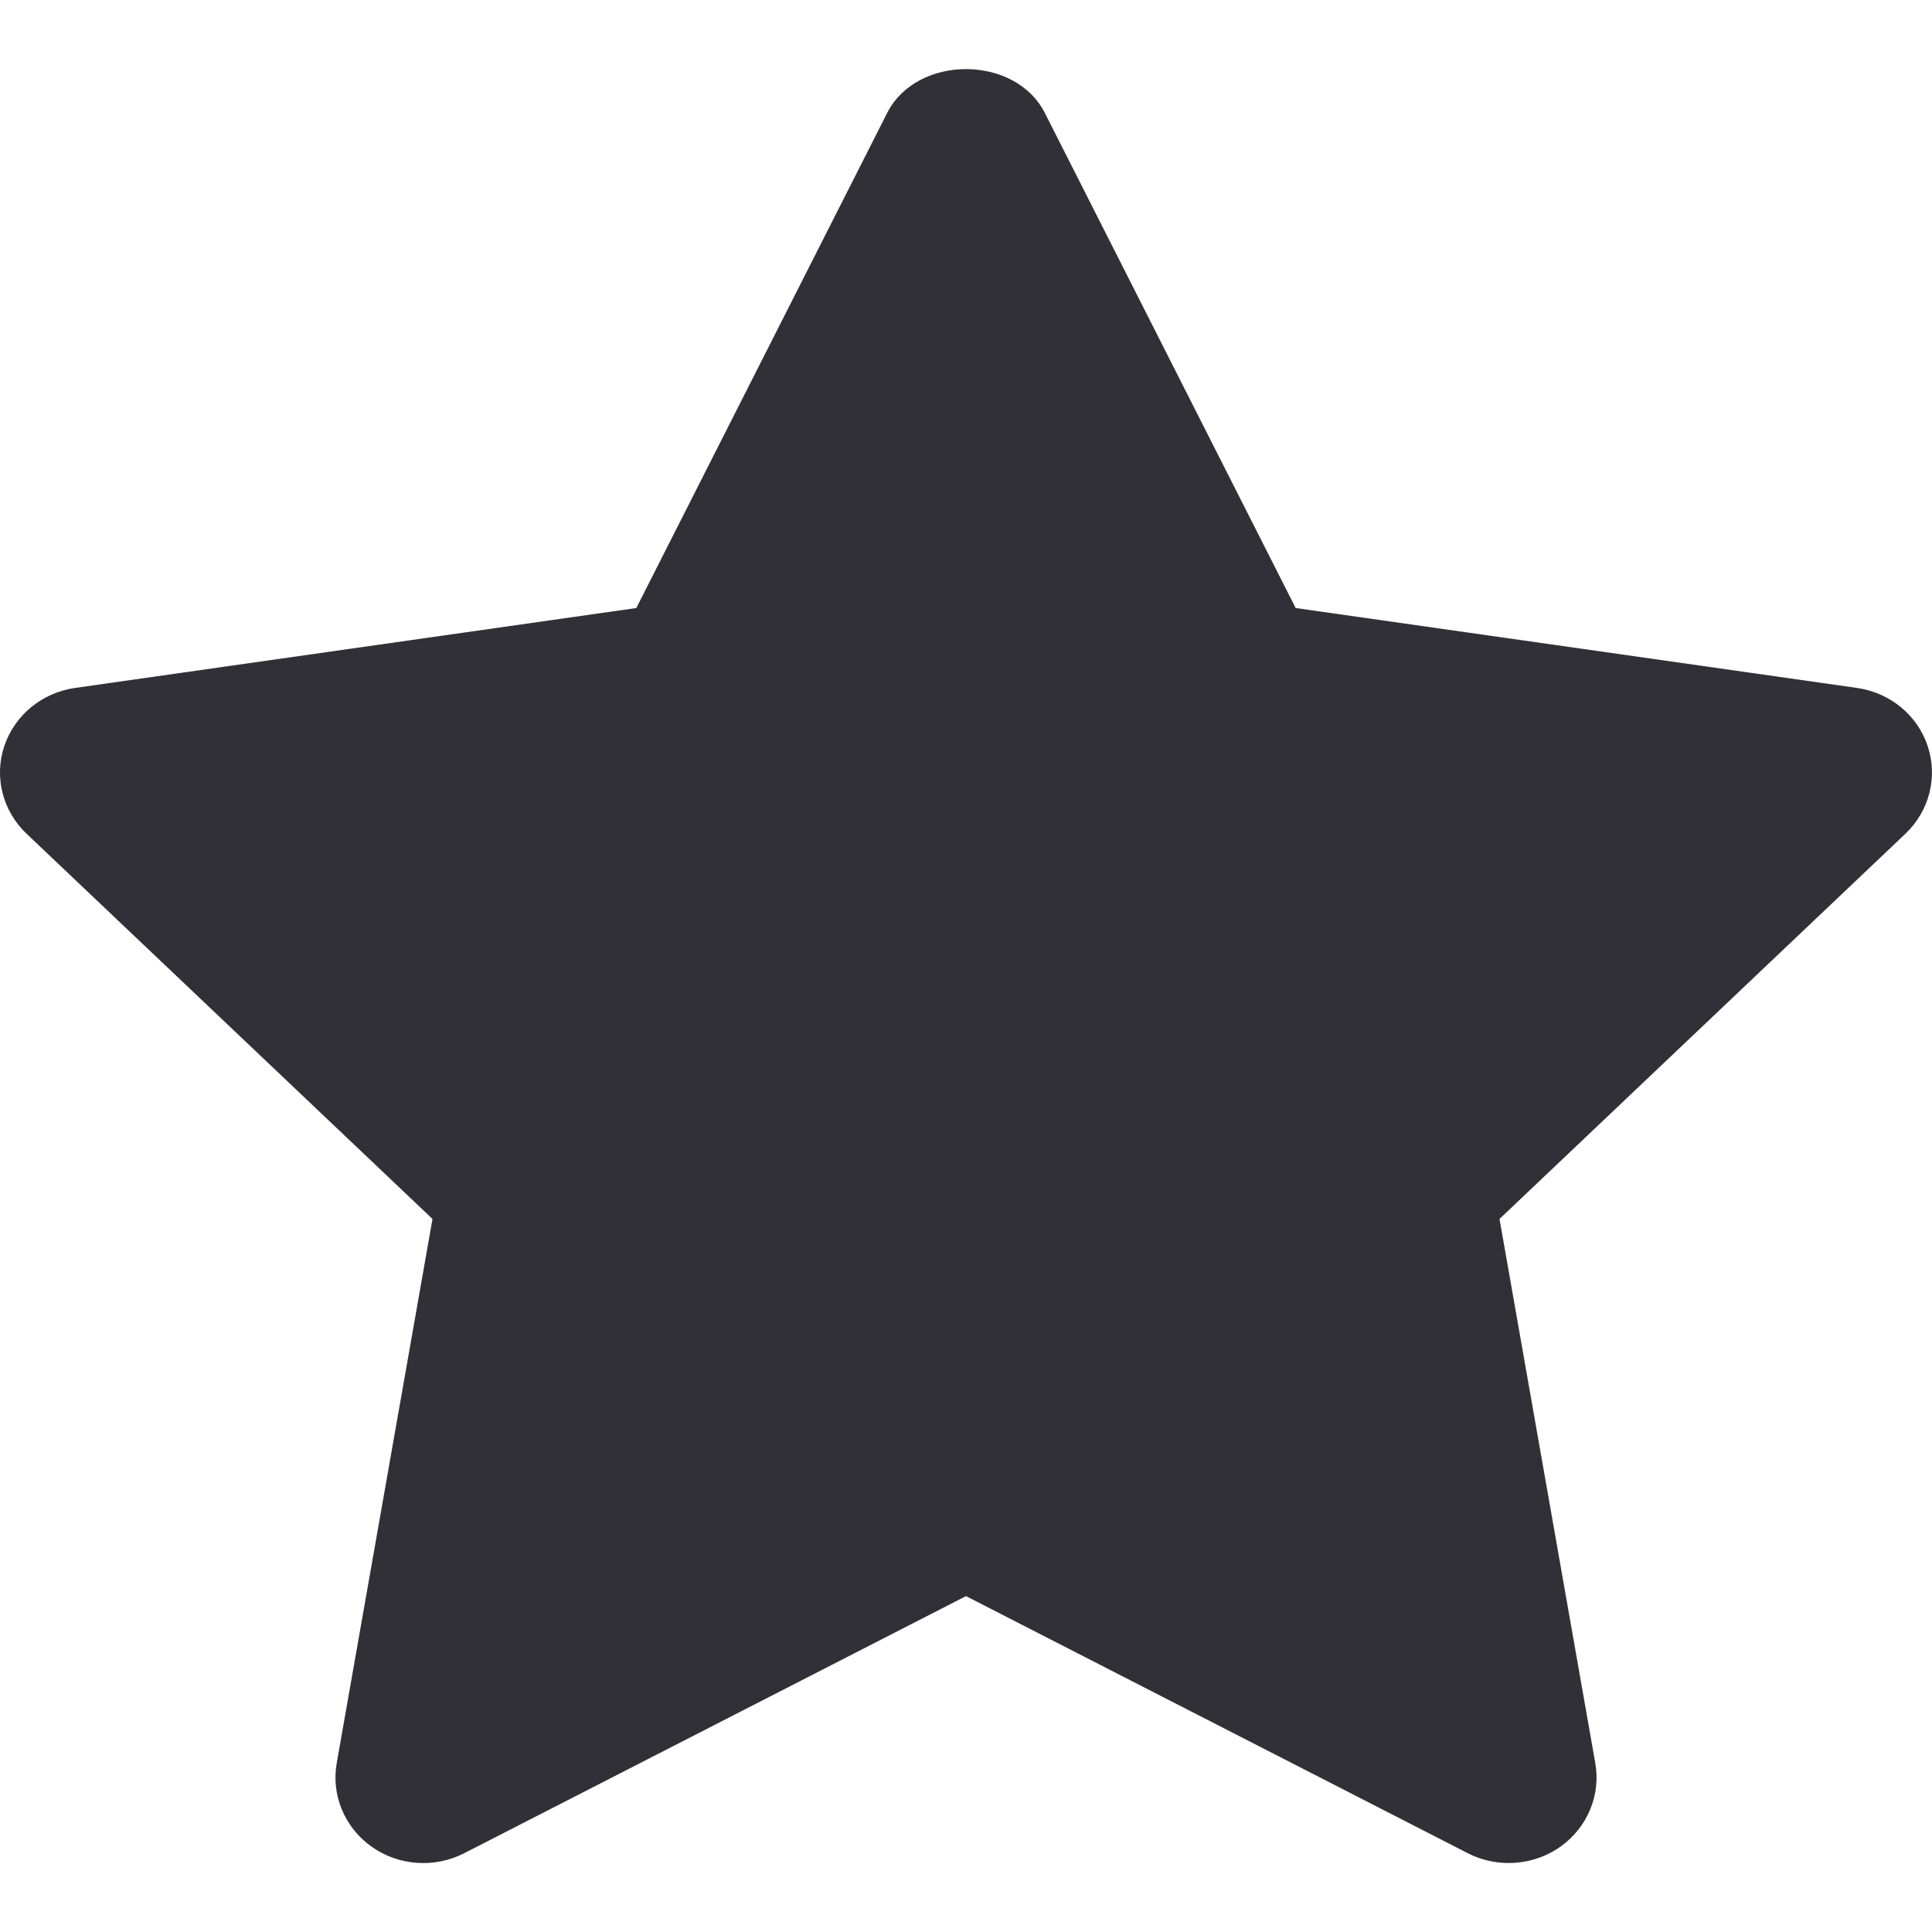
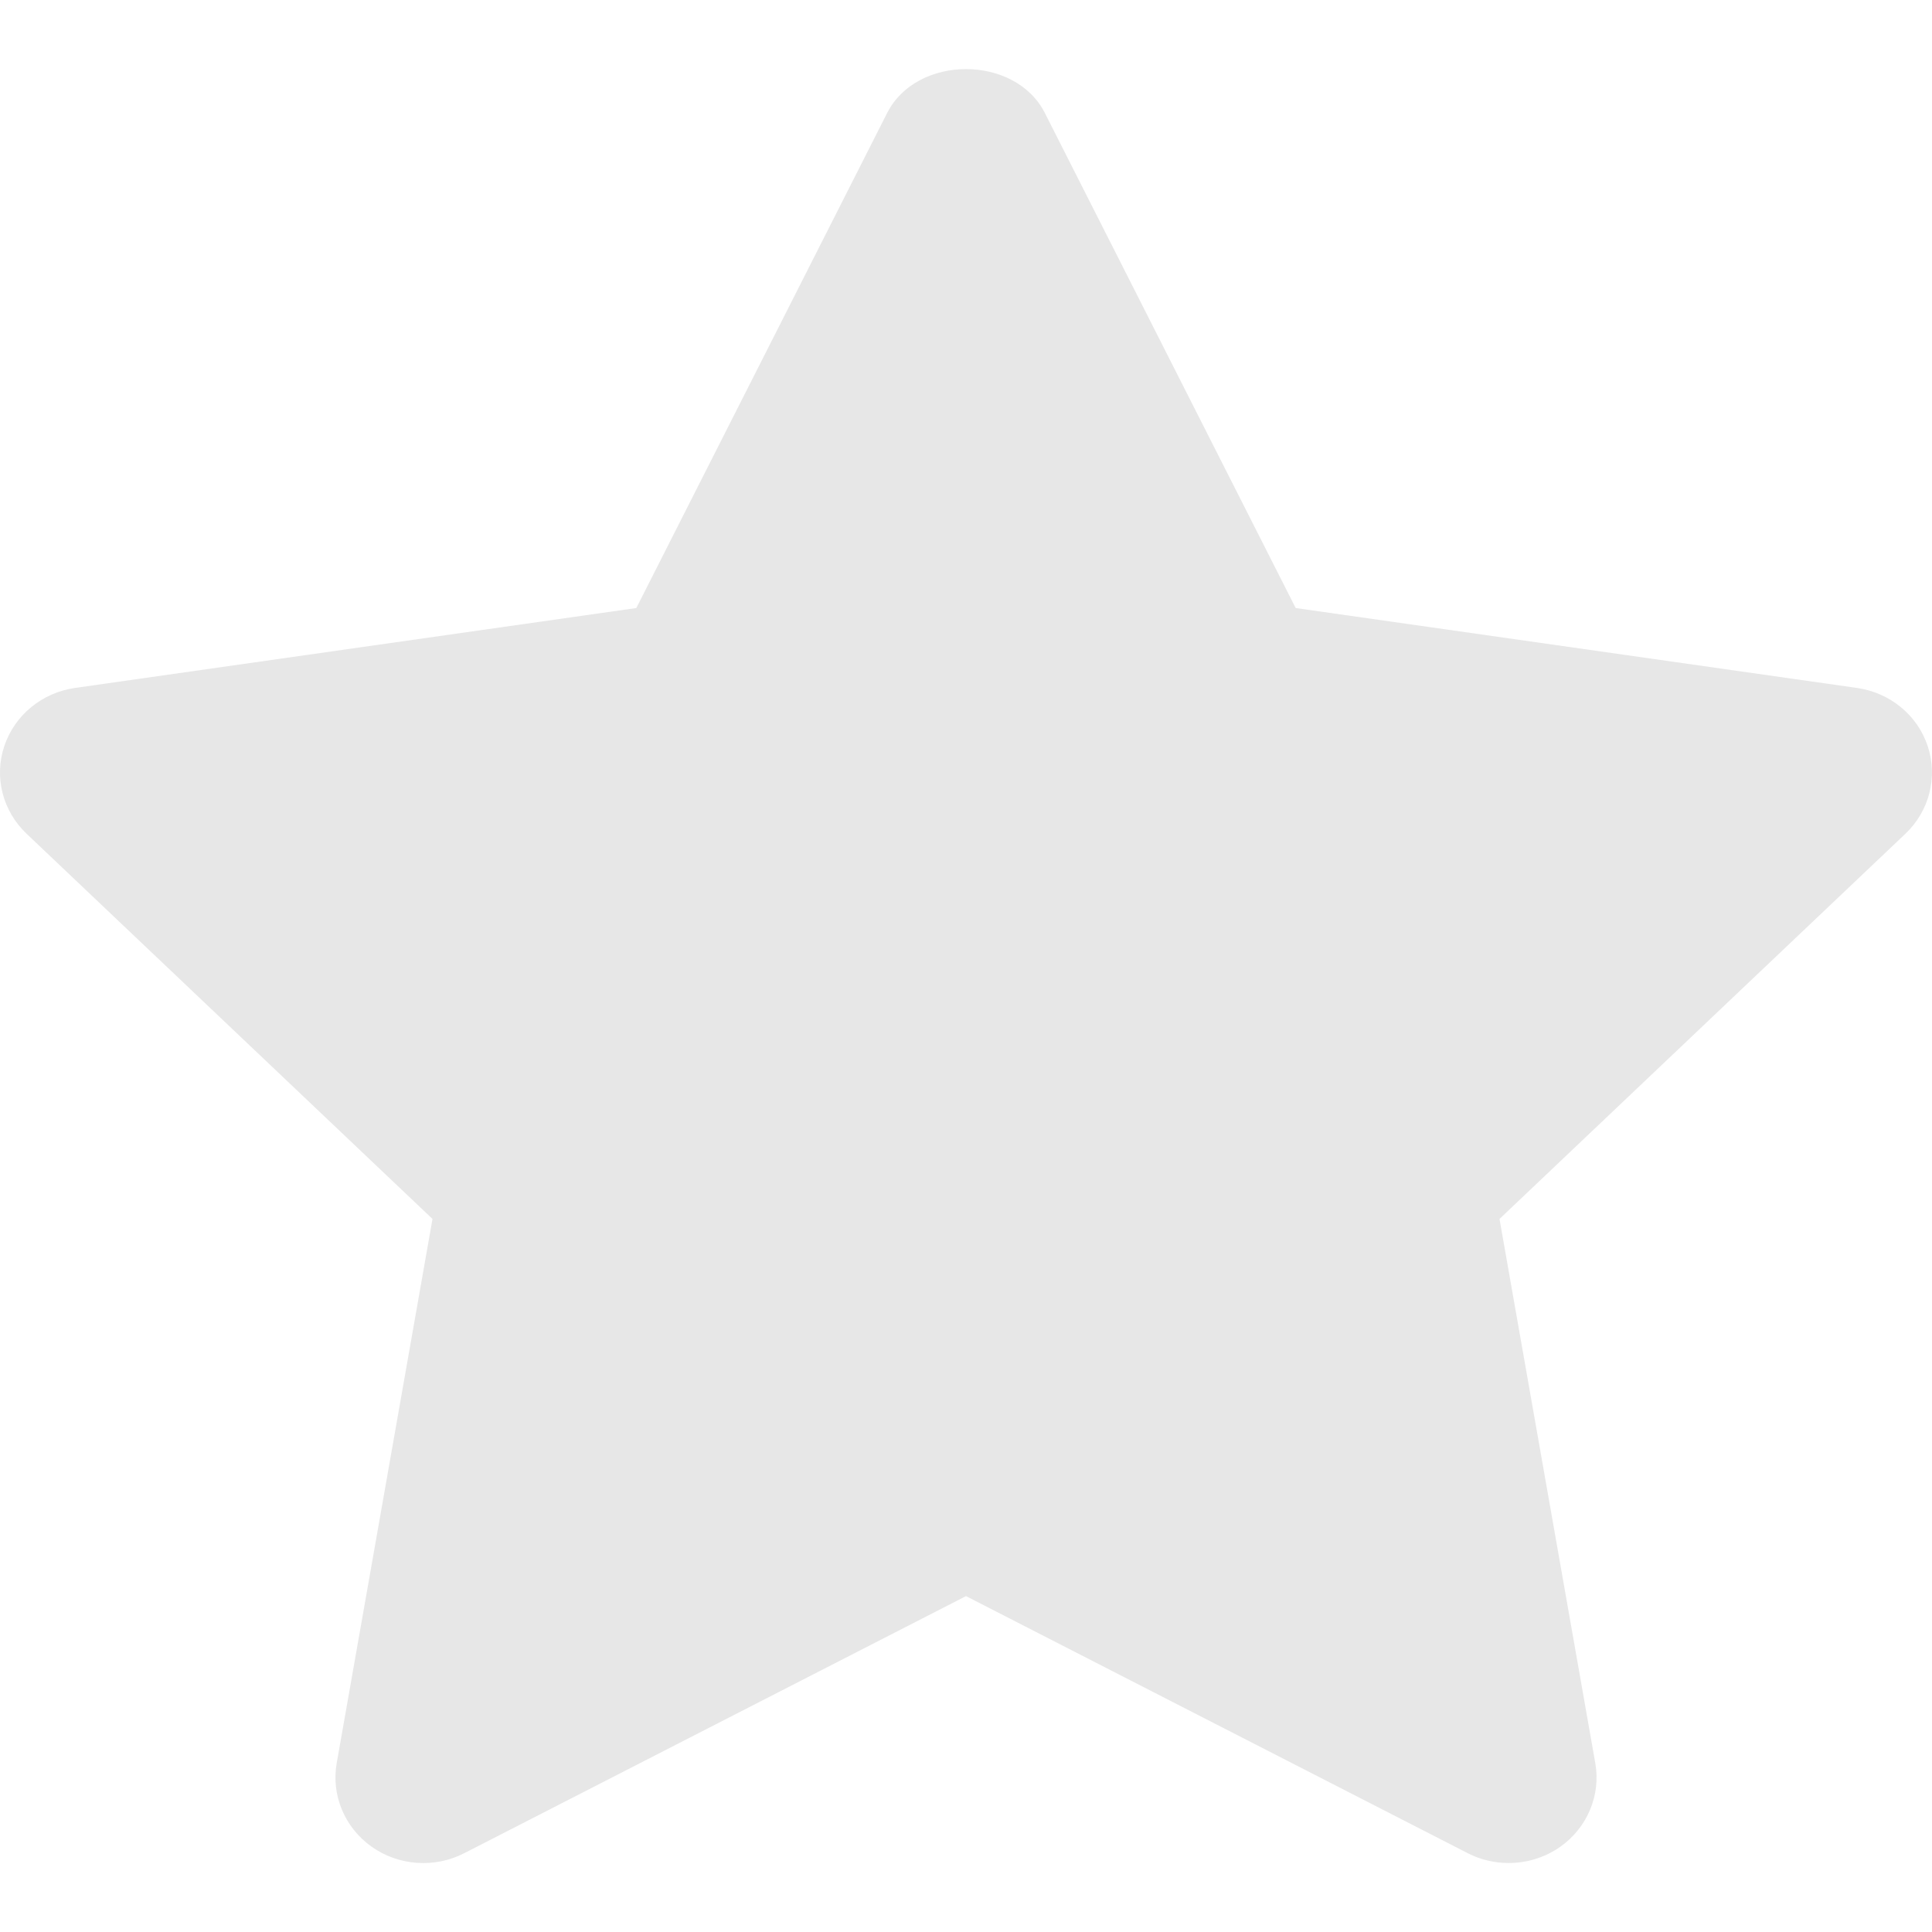
<svg xmlns="http://www.w3.org/2000/svg" width="14" height="14" viewBox="0 0 14 14" fill="none">
-   <path fill-rule="evenodd" clip-rule="evenodd" d="M10.932 13.5C10.831 13.5 10.729 13.477 10.636 13.429L7 11.566L3.364 13.429C3.15 13.539 2.889 13.521 2.693 13.382C2.497 13.243 2.399 13.008 2.44 12.776L3.134 8.833L0.193 6.042C0.019 5.877 -0.044 5.631 0.031 5.407C0.106 5.182 0.305 5.019 0.544 4.985L4.611 4.406L6.429 0.818C6.644 0.395 7.356 0.395 7.571 0.818L9.389 4.406L13.456 4.985C13.695 5.019 13.895 5.182 13.969 5.407C14.043 5.631 13.981 5.877 13.807 6.042L10.866 8.833L11.56 12.776C11.601 13.008 11.503 13.243 11.307 13.382C11.195 13.461 11.064 13.5 10.932 13.5Z" fill="#313037" />
+   <path fill-rule="evenodd" clip-rule="evenodd" d="M10.932 13.5C10.831 13.5 10.729 13.477 10.636 13.429L7 11.566L3.364 13.429C3.15 13.539 2.889 13.521 2.693 13.382C2.497 13.243 2.399 13.008 2.44 12.776L3.134 8.833L0.193 6.042C0.019 5.877 -0.044 5.631 0.031 5.407C0.106 5.182 0.305 5.019 0.544 4.985L4.611 4.406L6.429 0.818C6.644 0.395 7.356 0.395 7.571 0.818L9.389 4.406L13.456 4.985C13.695 5.019 13.895 5.182 13.969 5.407C14.043 5.631 13.981 5.877 13.807 6.042L10.866 8.833L11.56 12.776C11.601 13.008 11.503 13.243 11.307 13.382C11.195 13.461 11.064 13.5 10.932 13.5Z" fill="#E7E7E7" />
</svg>
